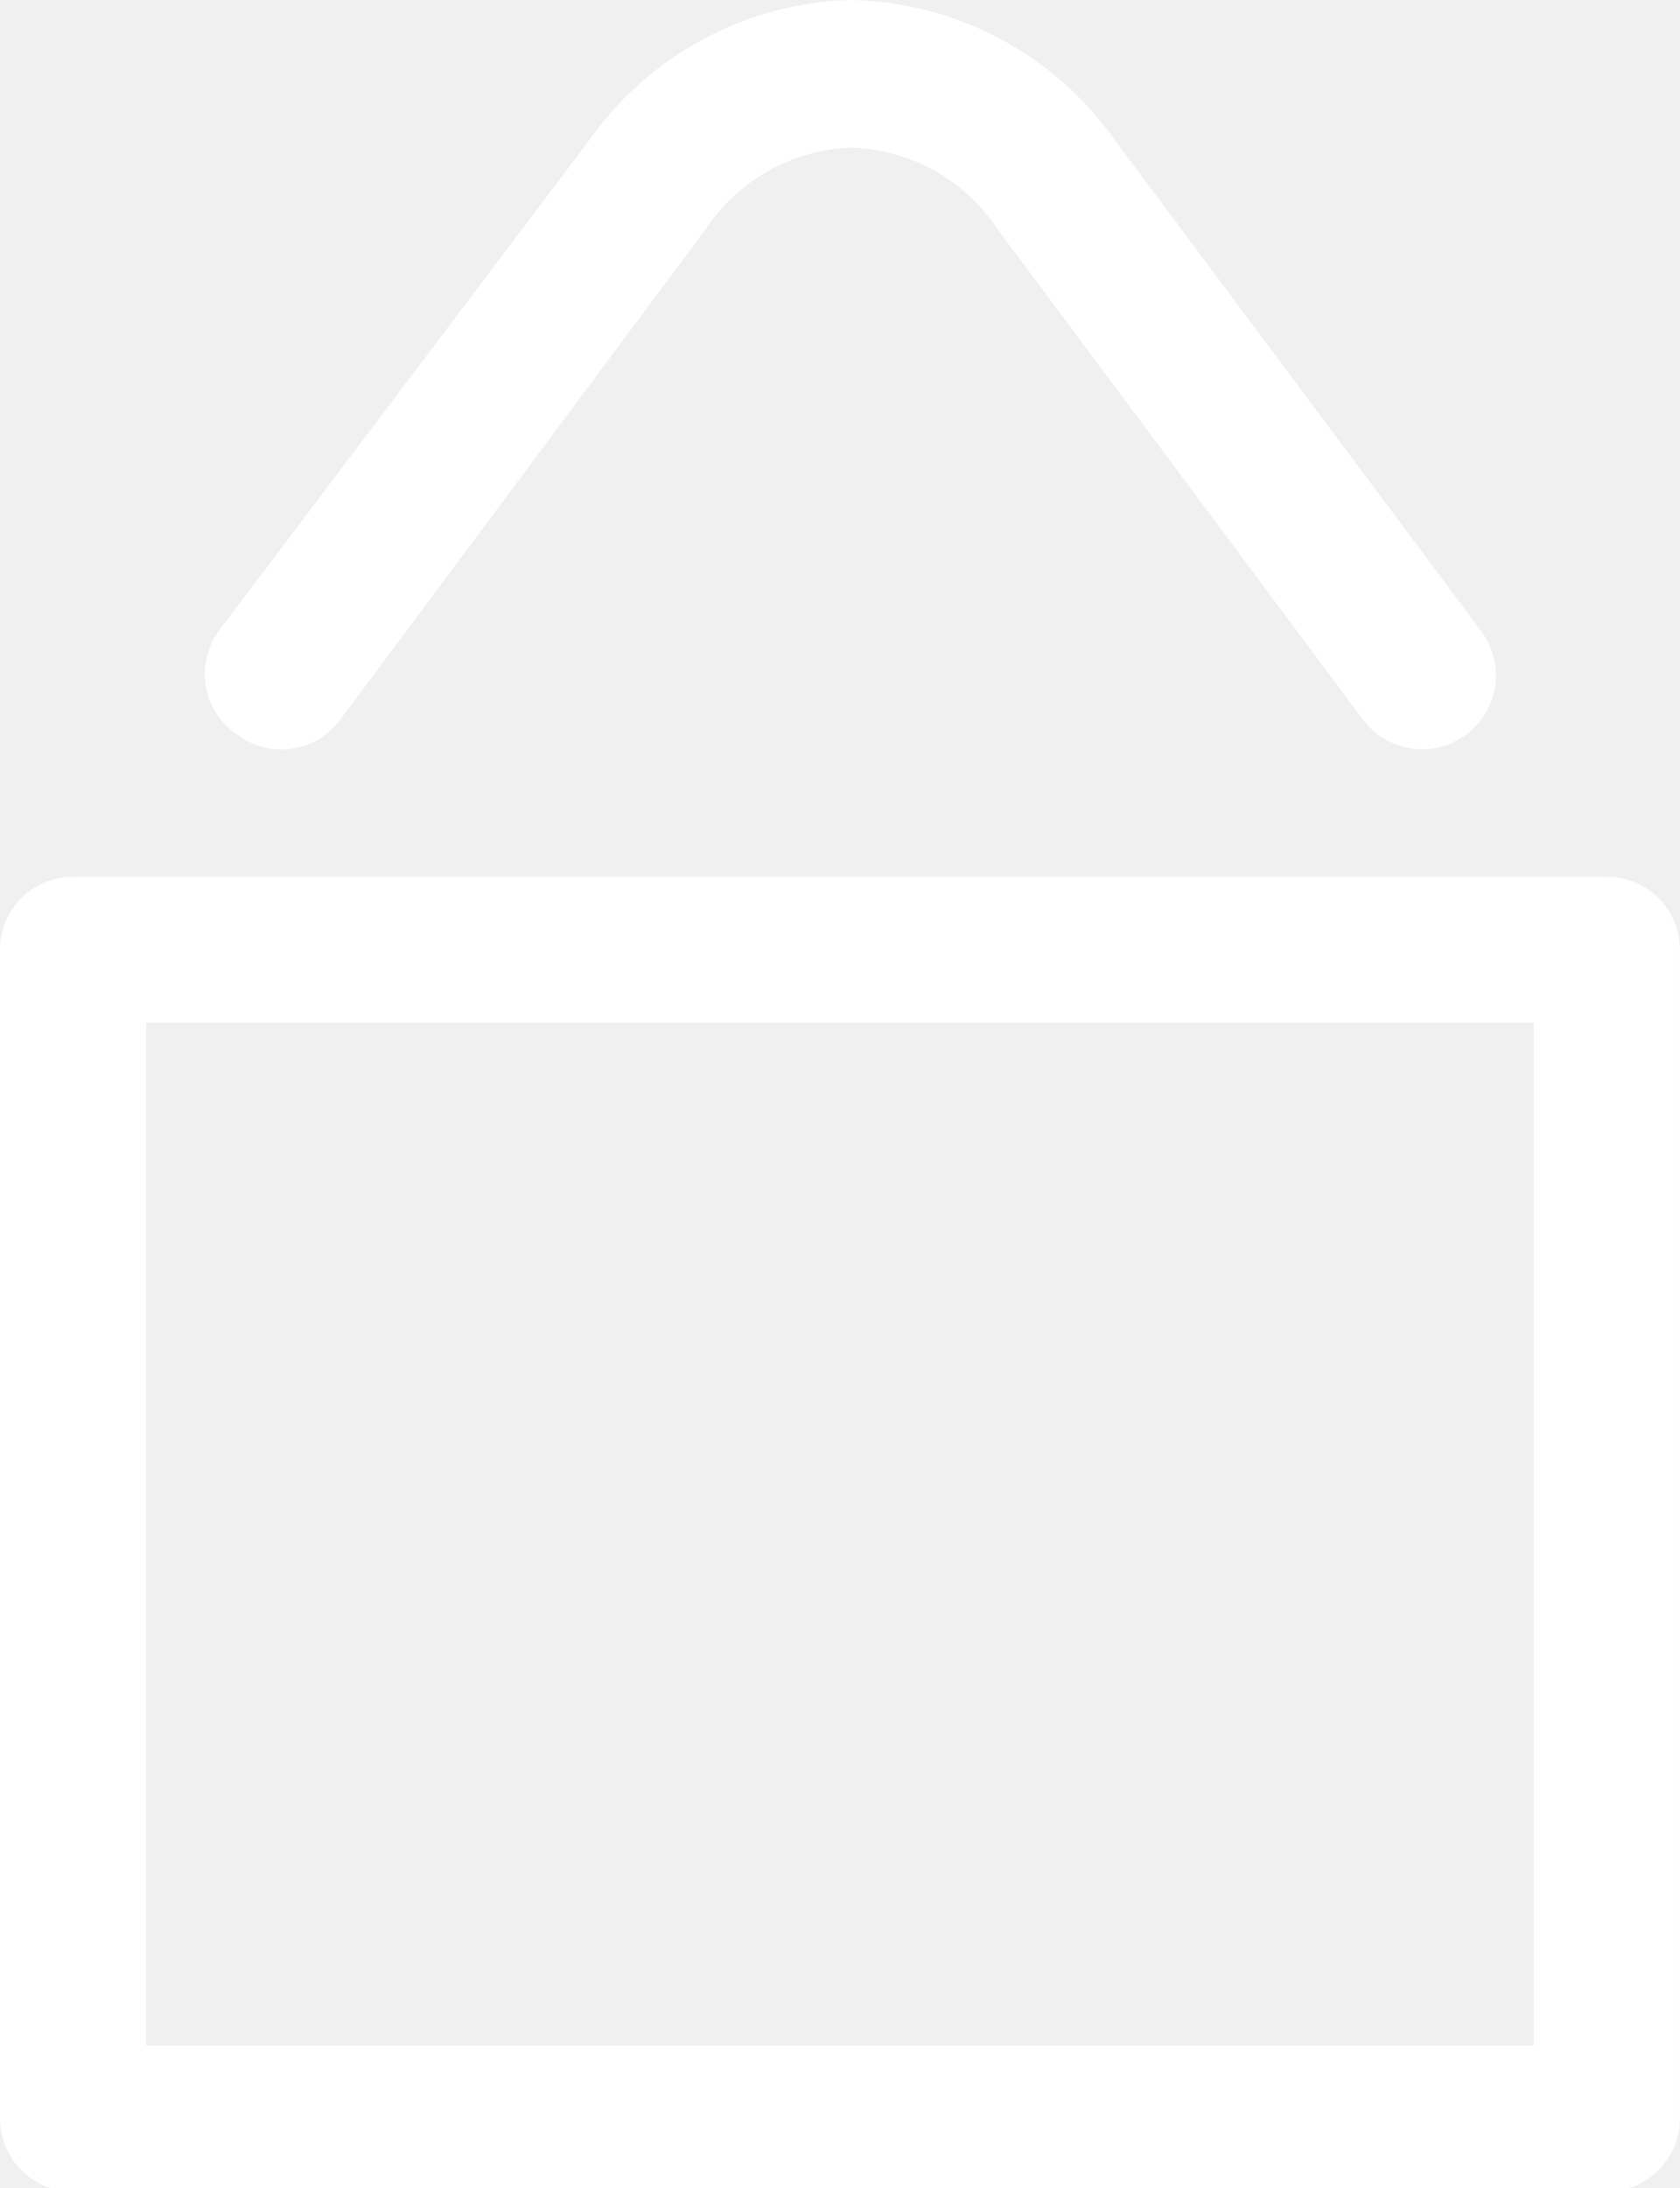
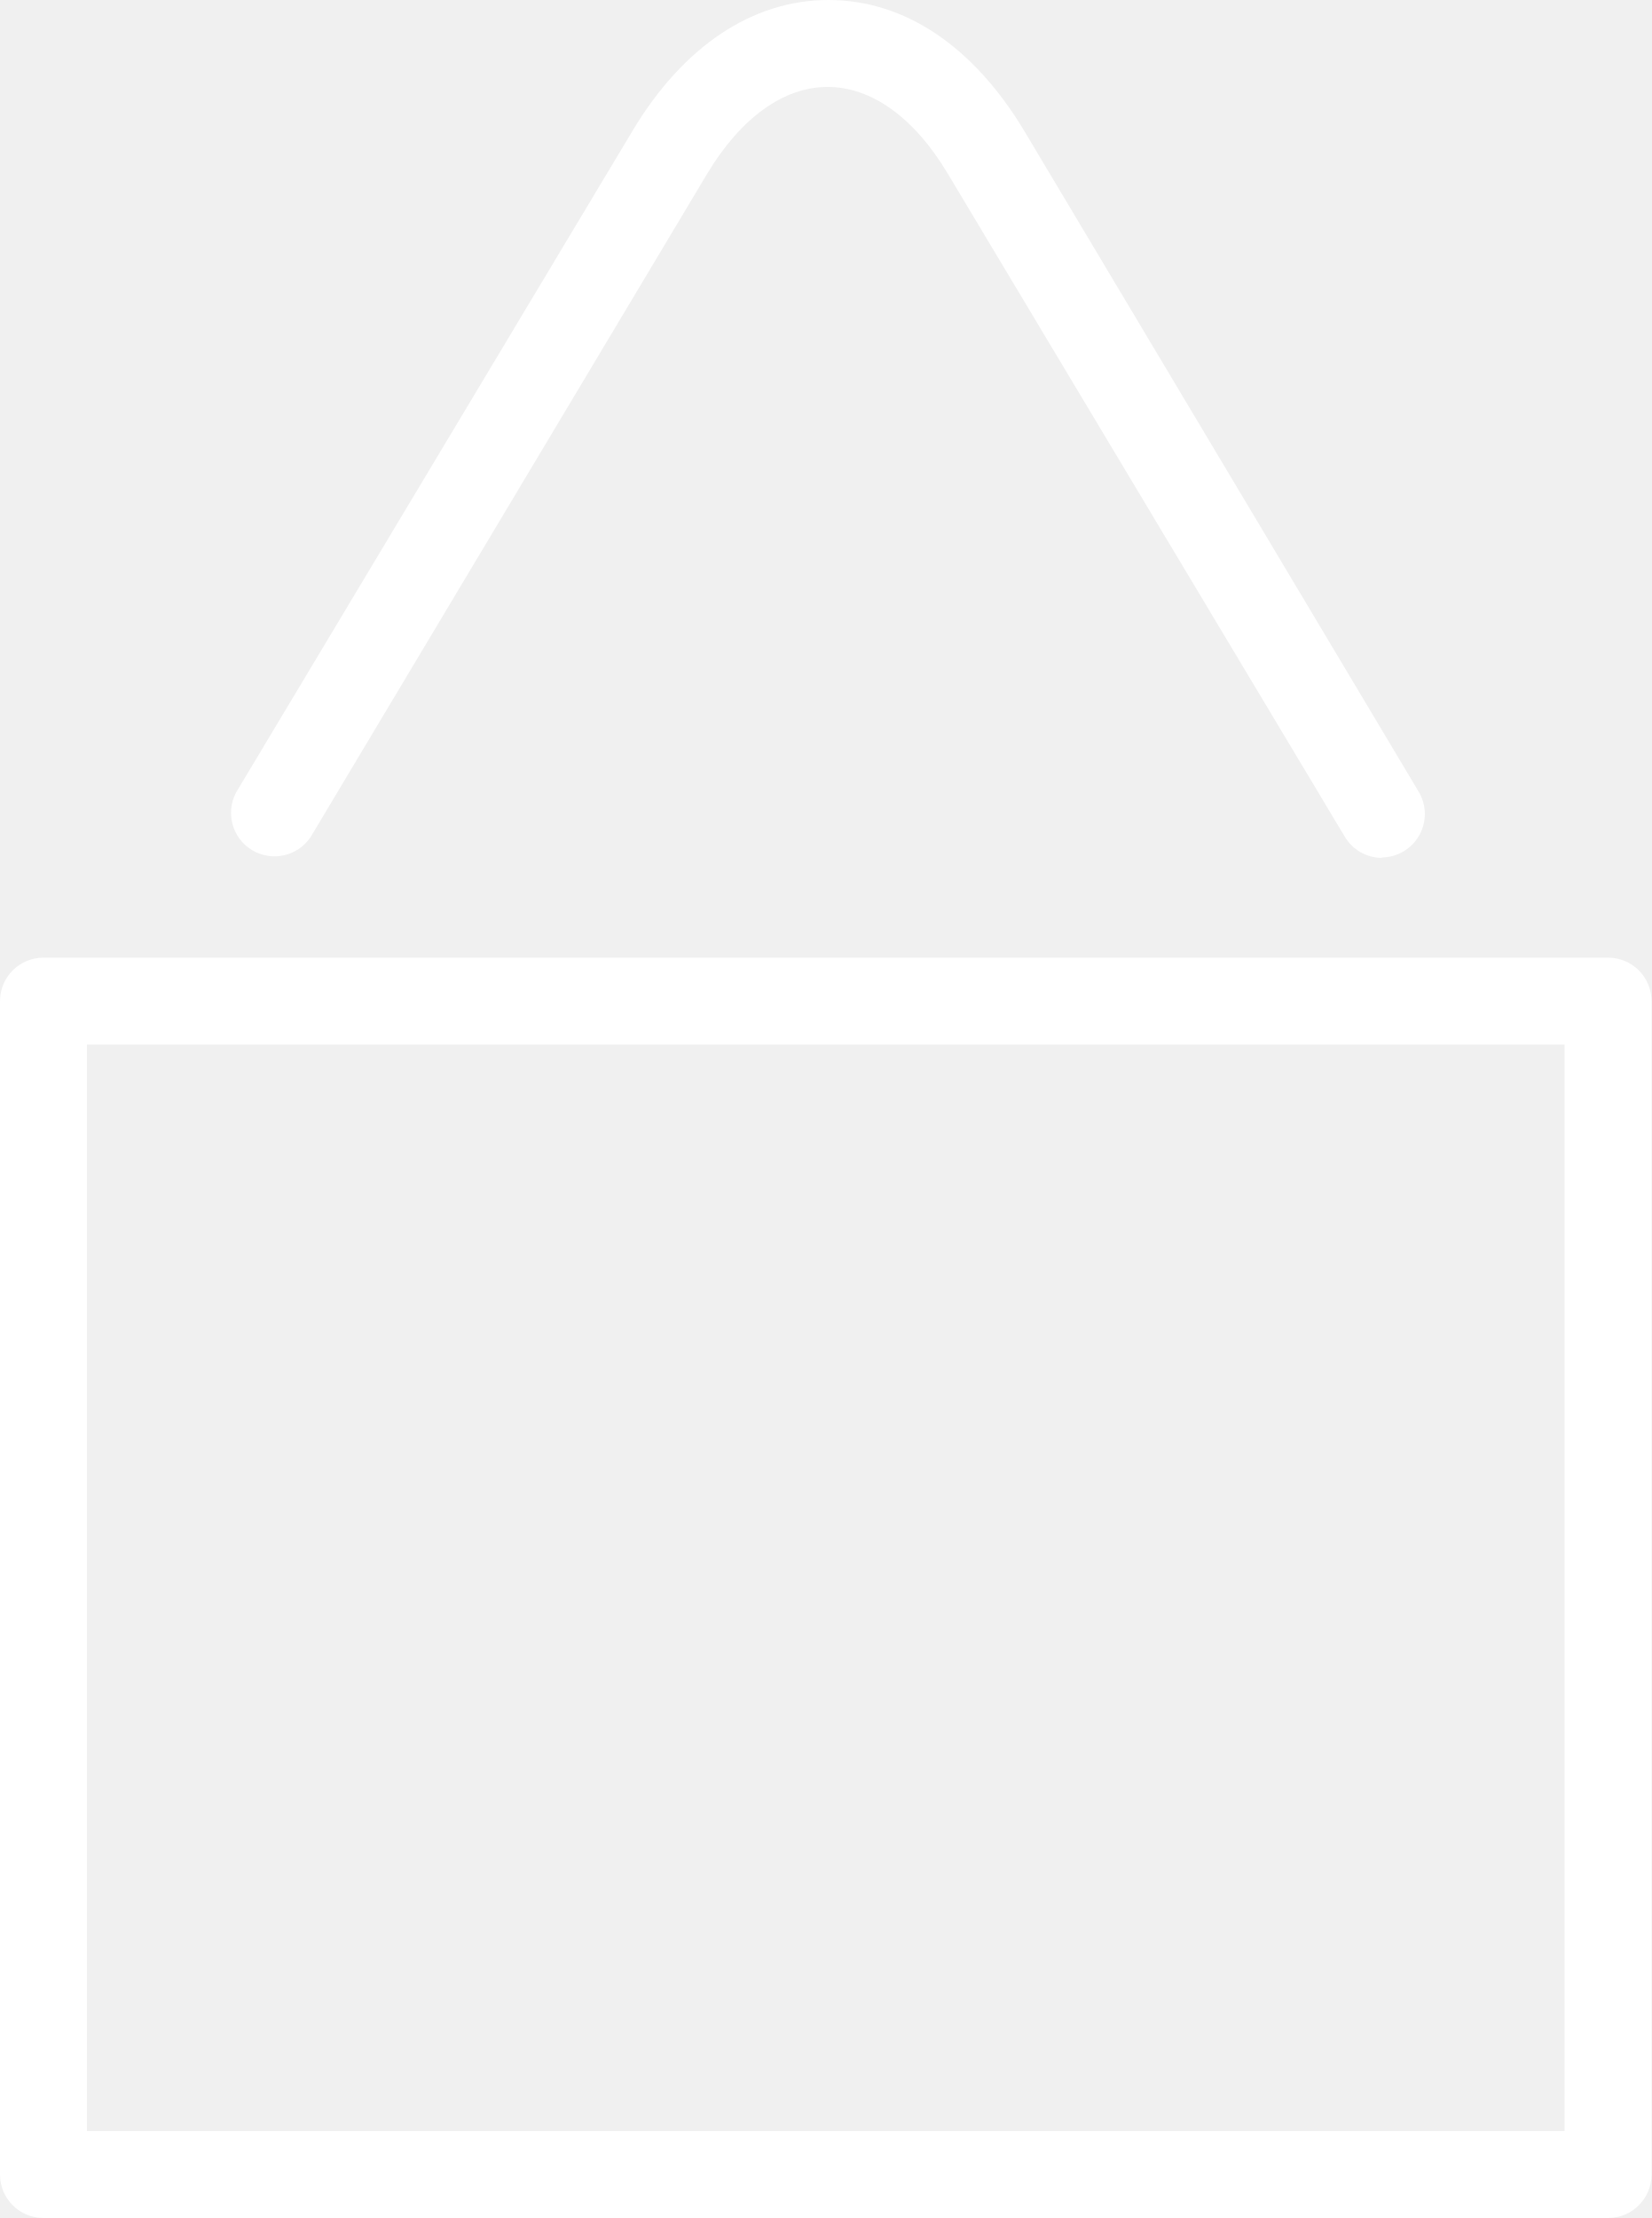
- <svg xmlns="http://www.w3.org/2000/svg" viewBox="0 0 23 29.95">
+ <svg xmlns="http://www.w3.org/2000/svg" viewBox="0 0 76 102.07">
  <defs>
    <style>.cls-1{fill:#fff;}</style>
  </defs>
  <g id="圖層_2" data-name="圖層 2">
-     <g id="圖層_2-2" data-name="圖層 2">
-       <path class="cls-1" d="M23,13a1,1,0,0,0-1-1H1a1,1,0,0,0-1,1v16a1,1,0,0,0,1,1H22a1,1,0,0,0,1-1ZM21,28H2V14H21Z" />
-       <path class="cls-1" d="M3.24,10.05a1,1,0,0,0,1.42-.2l5-6.71a2.5,2.5,0,0,1,2-1.12,2.5,2.5,0,0,1,2,1.12l5,6.71a1,1,0,1,0,1.62-1.21l-5-6.7A4.53,4.53,0,0,0,11.64,0,4.53,4.53,0,0,0,8.06,1.93L3,8.63A1,1,0,0,0,3.24,10.05Z" />
+     <g id="圖層_1-2" data-name="圖層 1">
+       <path class="cls-1" d="M74,102.07H2a2,2,0,0,1-2-2v-54a2,2,0,0,1,2-2H74a2,2,0,0,1,2,2v54A2,2,0,0,1,74,102.07Zm-70-4H72v-50H4Z" />
+       <path class="cls-1" d="M63.59,39.48a2,2,0,0,1-1.72-1L43.62,8c-1.55-2.6-3.52-4-5.54-4s-4,1.43-5.54,4L14.3,38.51a2,2,0,0,1-3.43-2.05L29.12,6c2.31-3.85,5.49-6,9-6s6.66,2.12,9,6L65.3,36.46a2,2,0,0,1-1.71,3Z" />
    </g>
  </g>
</svg>
